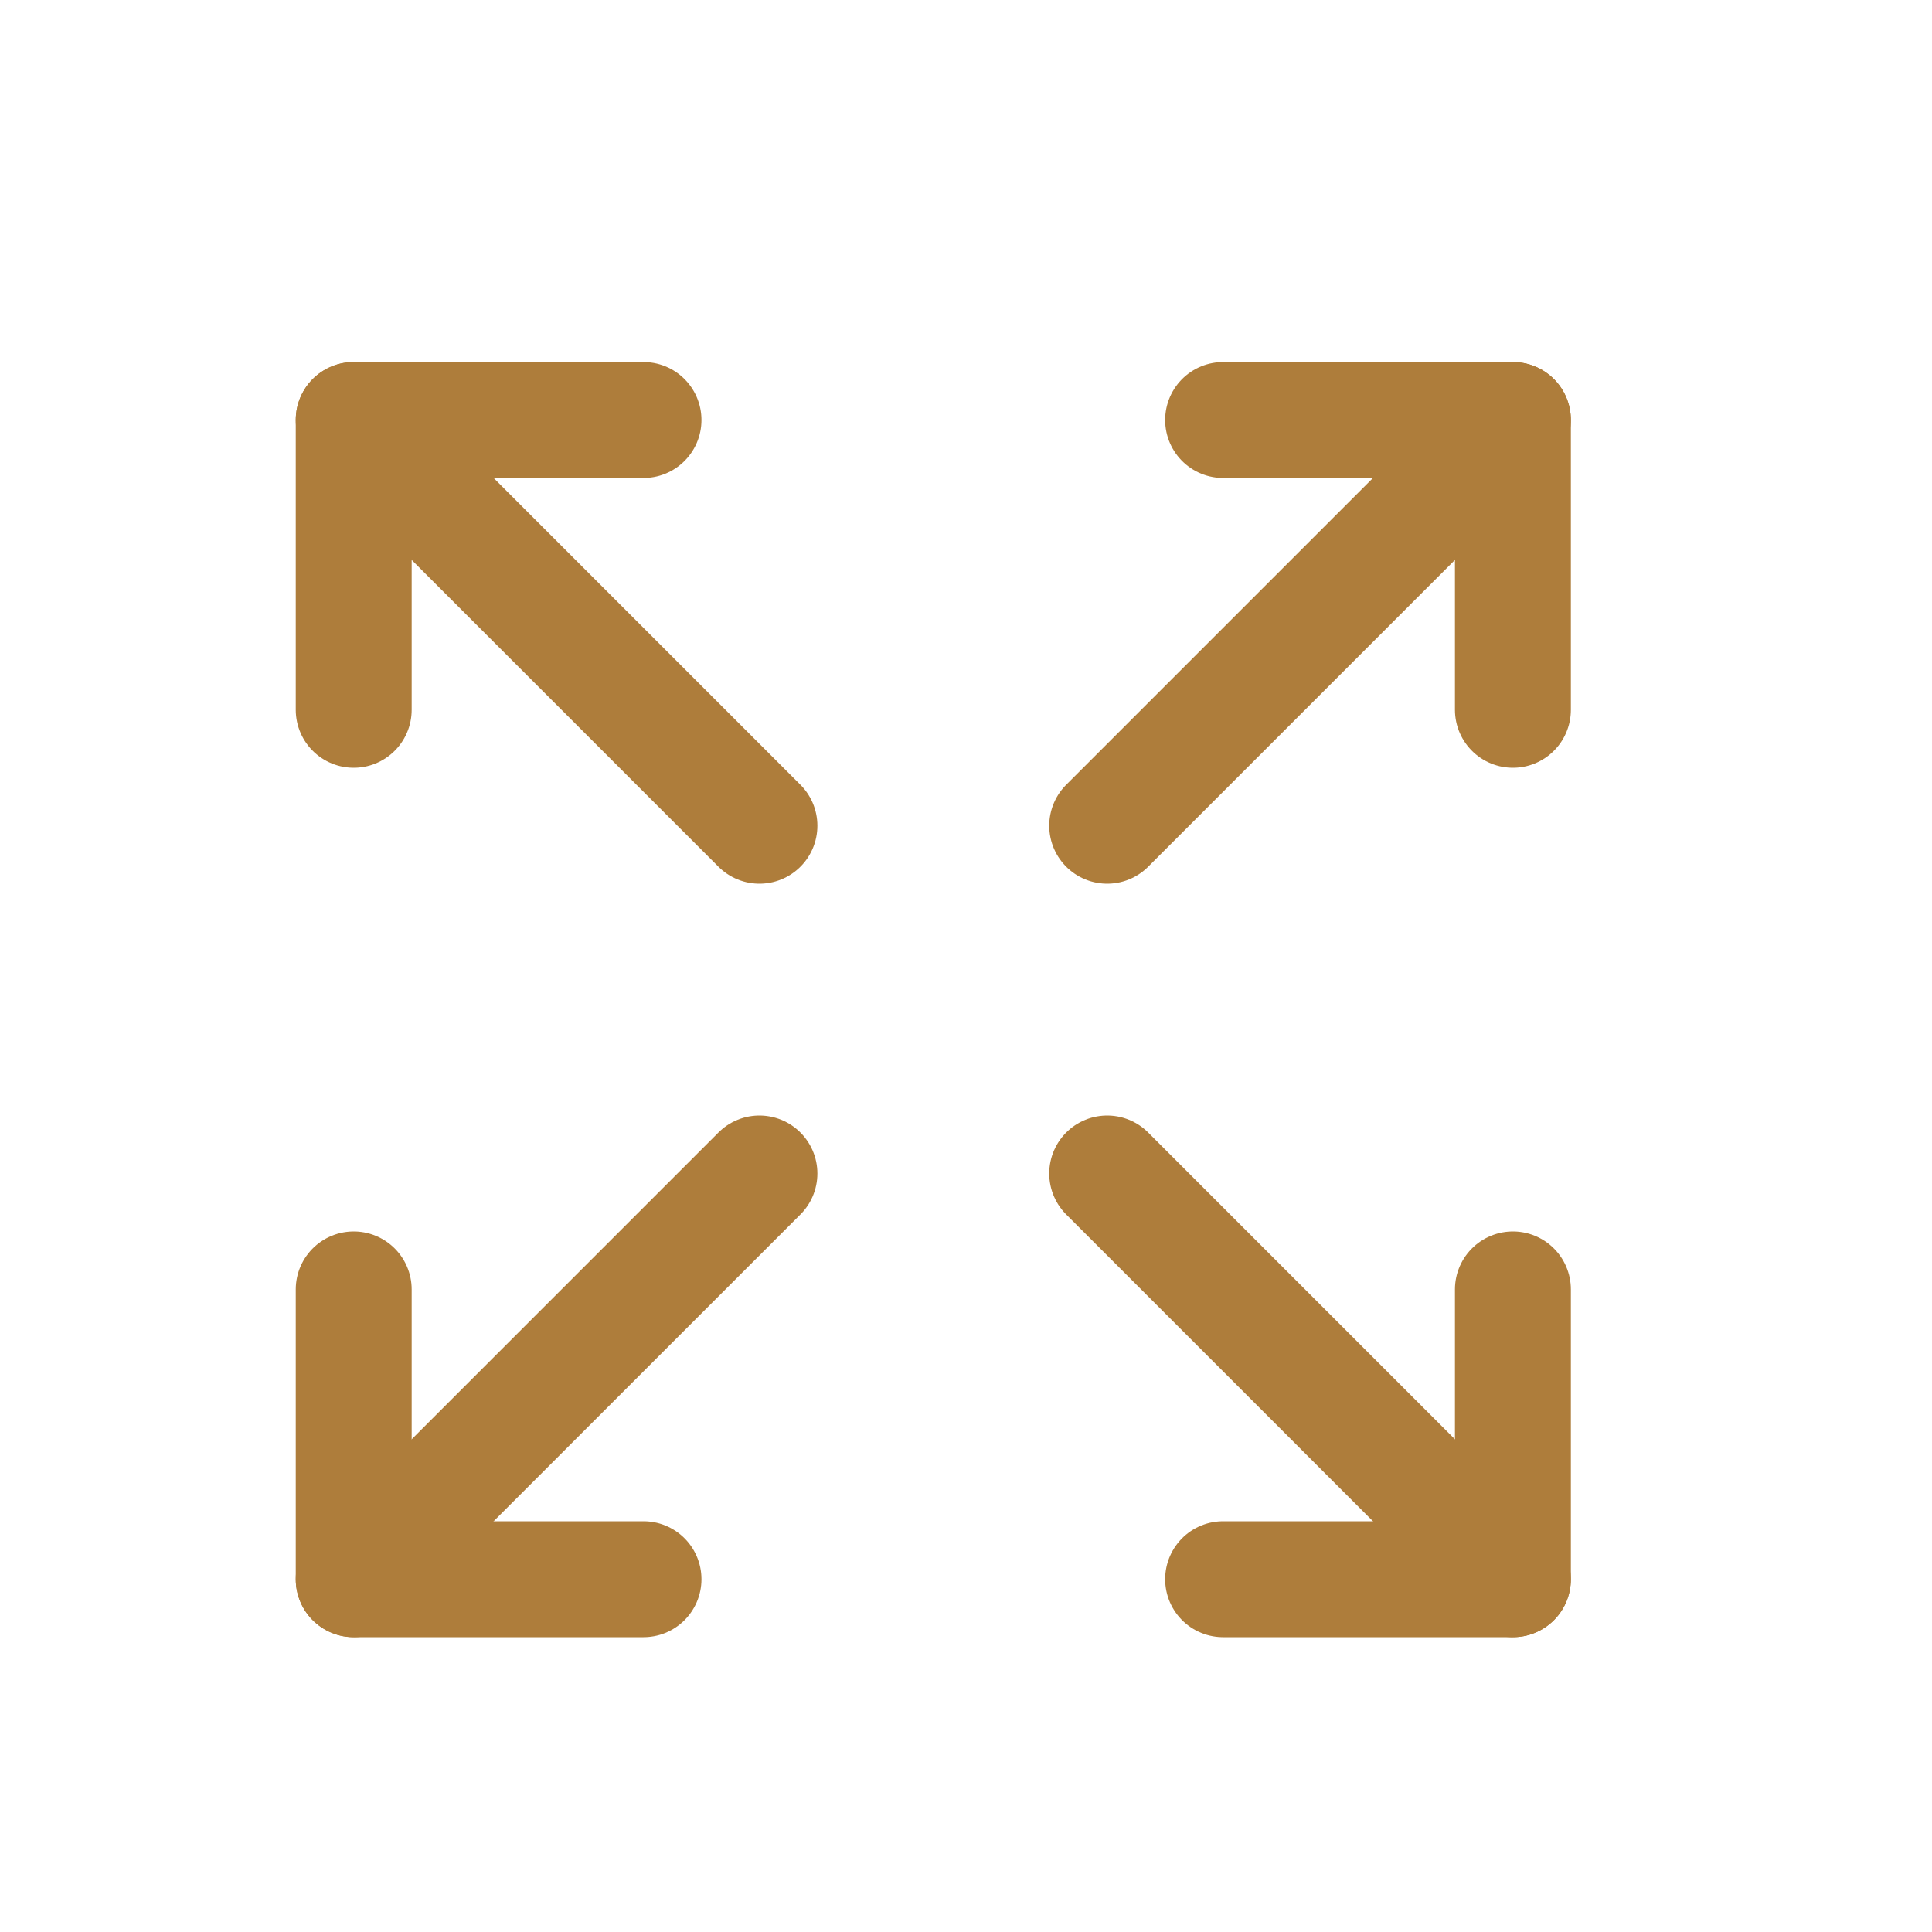
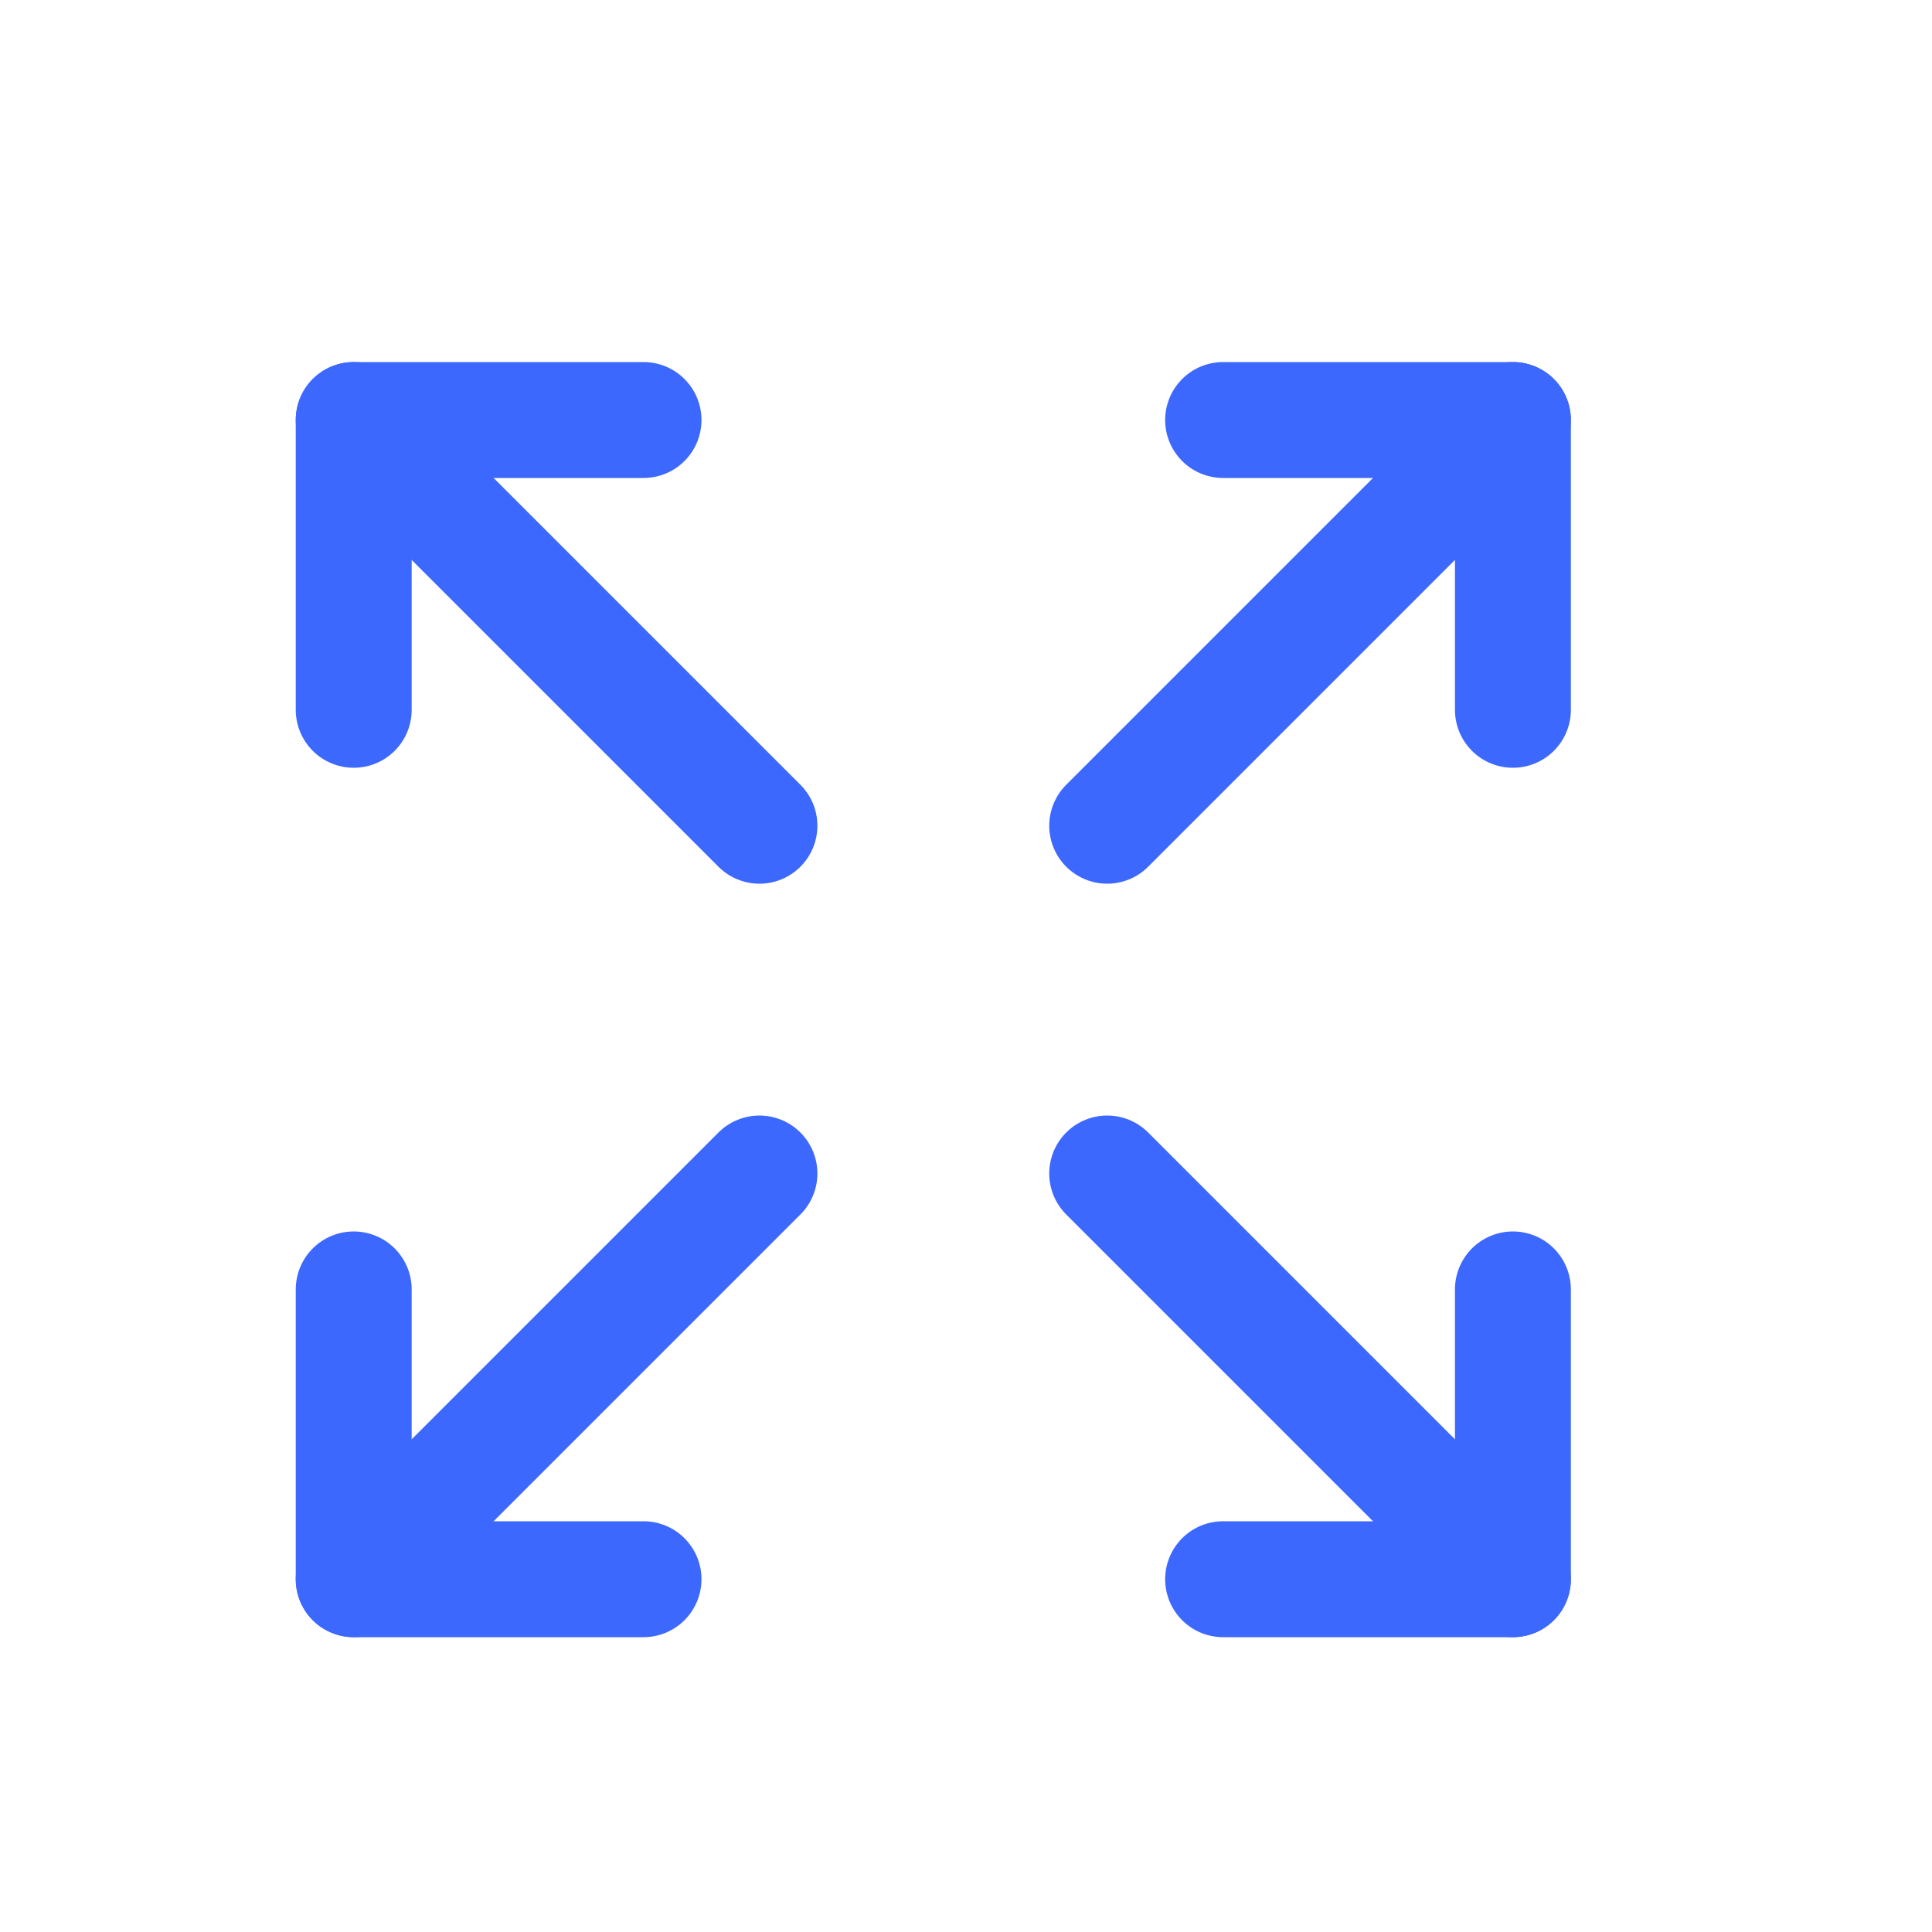
<svg xmlns="http://www.w3.org/2000/svg" width="25" height="25" viewBox="0 0 25 25" fill="none">
-   <path d="M15.827 5.435H19.577V9.185" stroke="#AE7D3B" stroke-width="1.5" stroke-linecap="round" stroke-linejoin="round" />
-   <path d="M14.327 10.685L19.577 5.435" stroke="#AE7D3B" stroke-width="1.5" stroke-linecap="round" stroke-linejoin="round" />
-   <path d="M8.327 20.435H4.577V16.685" stroke="#AE7D3B" stroke-width="1.5" stroke-linecap="round" stroke-linejoin="round" />
-   <path d="M9.827 15.185L4.577 20.435" stroke="#AE7D3B" stroke-width="1.5" stroke-linecap="round" stroke-linejoin="round" />
-   <path d="M19.577 16.685V20.435H15.827" stroke="#AE7D3B" stroke-width="1.5" stroke-linecap="round" stroke-linejoin="round" />
-   <path d="M14.327 15.185L19.577 20.435" stroke="#AE7D3B" stroke-width="1.5" stroke-linecap="round" stroke-linejoin="round" />
-   <path d="M4.577 9.185V5.435H8.327" stroke="#AE7D3B" stroke-width="1.5" stroke-linecap="round" stroke-linejoin="round" />
-   <path d="M9.827 10.685L4.577 5.435" stroke="#AE7D3B" stroke-width="1.5" stroke-linecap="round" stroke-linejoin="round" />
+   <path d="M15.827 5.435H19.577V9.185" stroke="#3D68FE" stroke-width="1.5" stroke-linecap="round" stroke-linejoin="round" />
+   <path d="M14.327 10.685L19.577 5.435" stroke="#3D68FE" stroke-width="1.5" stroke-linecap="round" stroke-linejoin="round" />
+   <path d="M8.327 20.435H4.577V16.685" stroke="#3D68FE" stroke-width="1.5" stroke-linecap="round" stroke-linejoin="round" />
+   <path d="M9.827 15.185L4.577 20.435" stroke="#3D68FE" stroke-width="1.5" stroke-linecap="round" stroke-linejoin="round" />
+   <path d="M19.577 16.685V20.435H15.827" stroke="#3D68FE" stroke-width="1.5" stroke-linecap="round" stroke-linejoin="round" />
+   <path d="M14.327 15.185L19.577 20.435" stroke="#3D68FE" stroke-width="1.5" stroke-linecap="round" stroke-linejoin="round" />
+   <path d="M4.577 9.185V5.435H8.327" stroke="#3D68FE" stroke-width="1.5" stroke-linecap="round" stroke-linejoin="round" />
+   <path d="M9.827 10.685L4.577 5.435" stroke="#3D68FE" stroke-width="1.5" stroke-linecap="round" stroke-linejoin="round" />
</svg>
